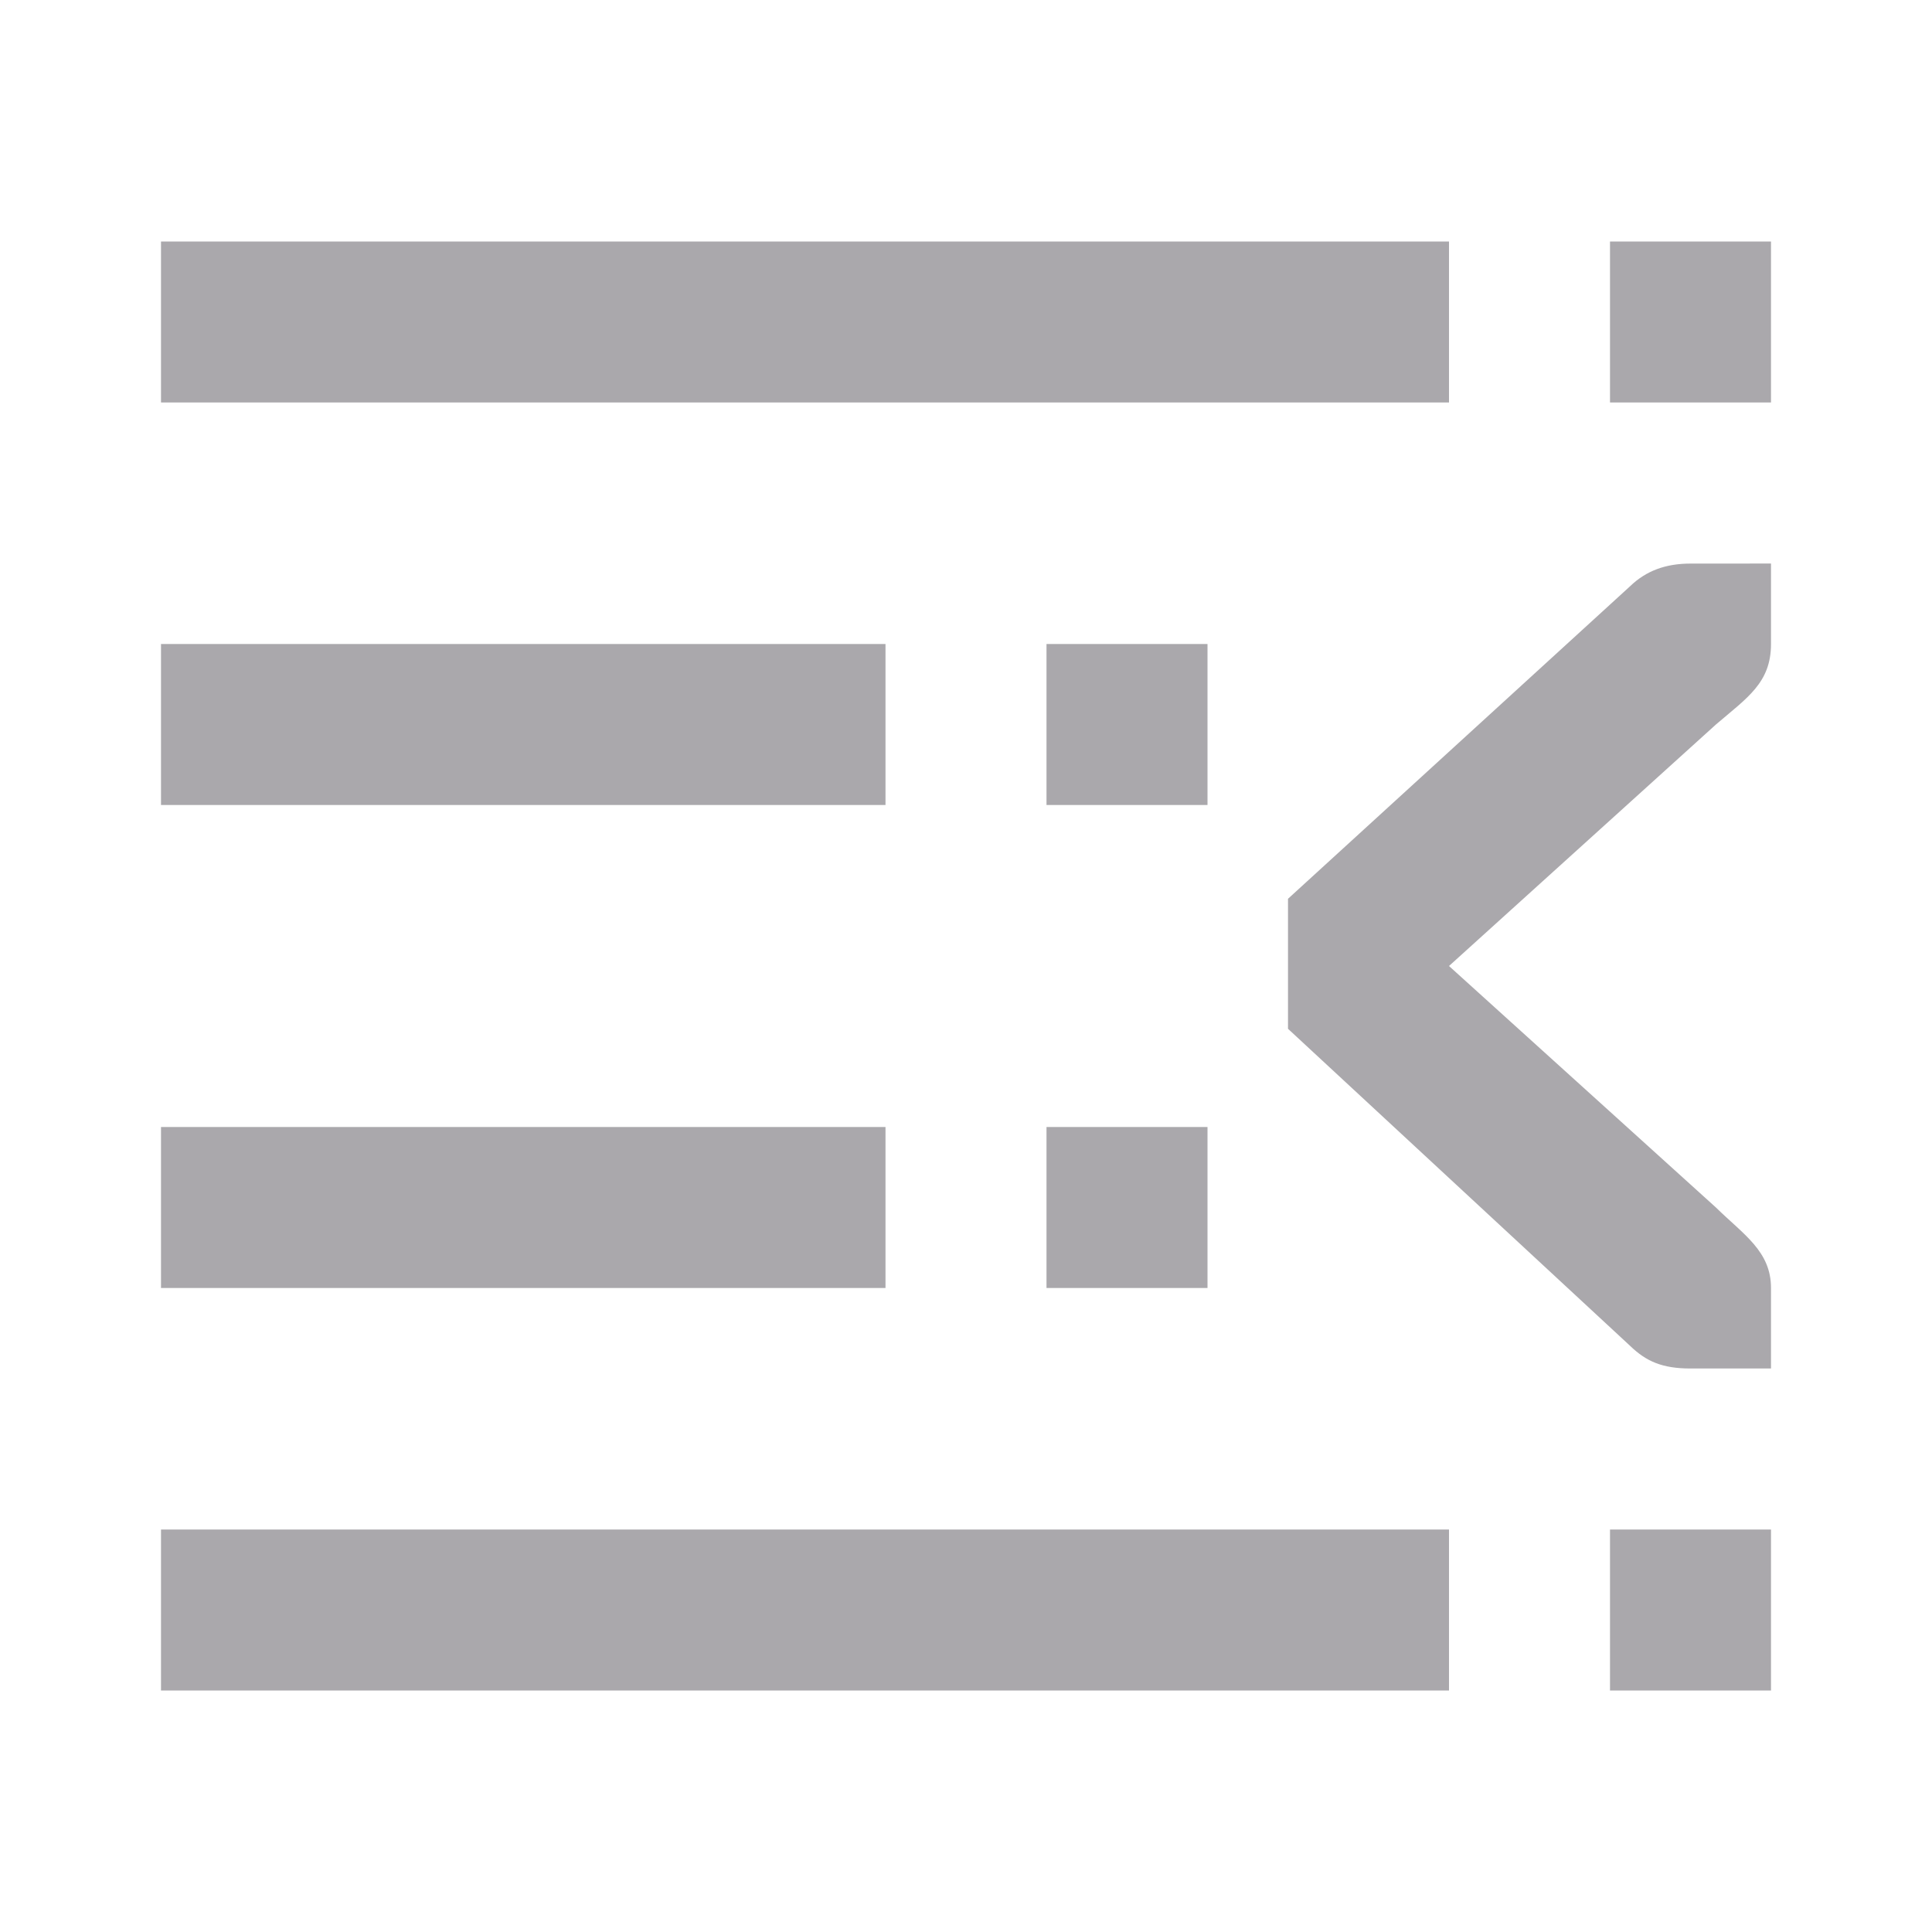
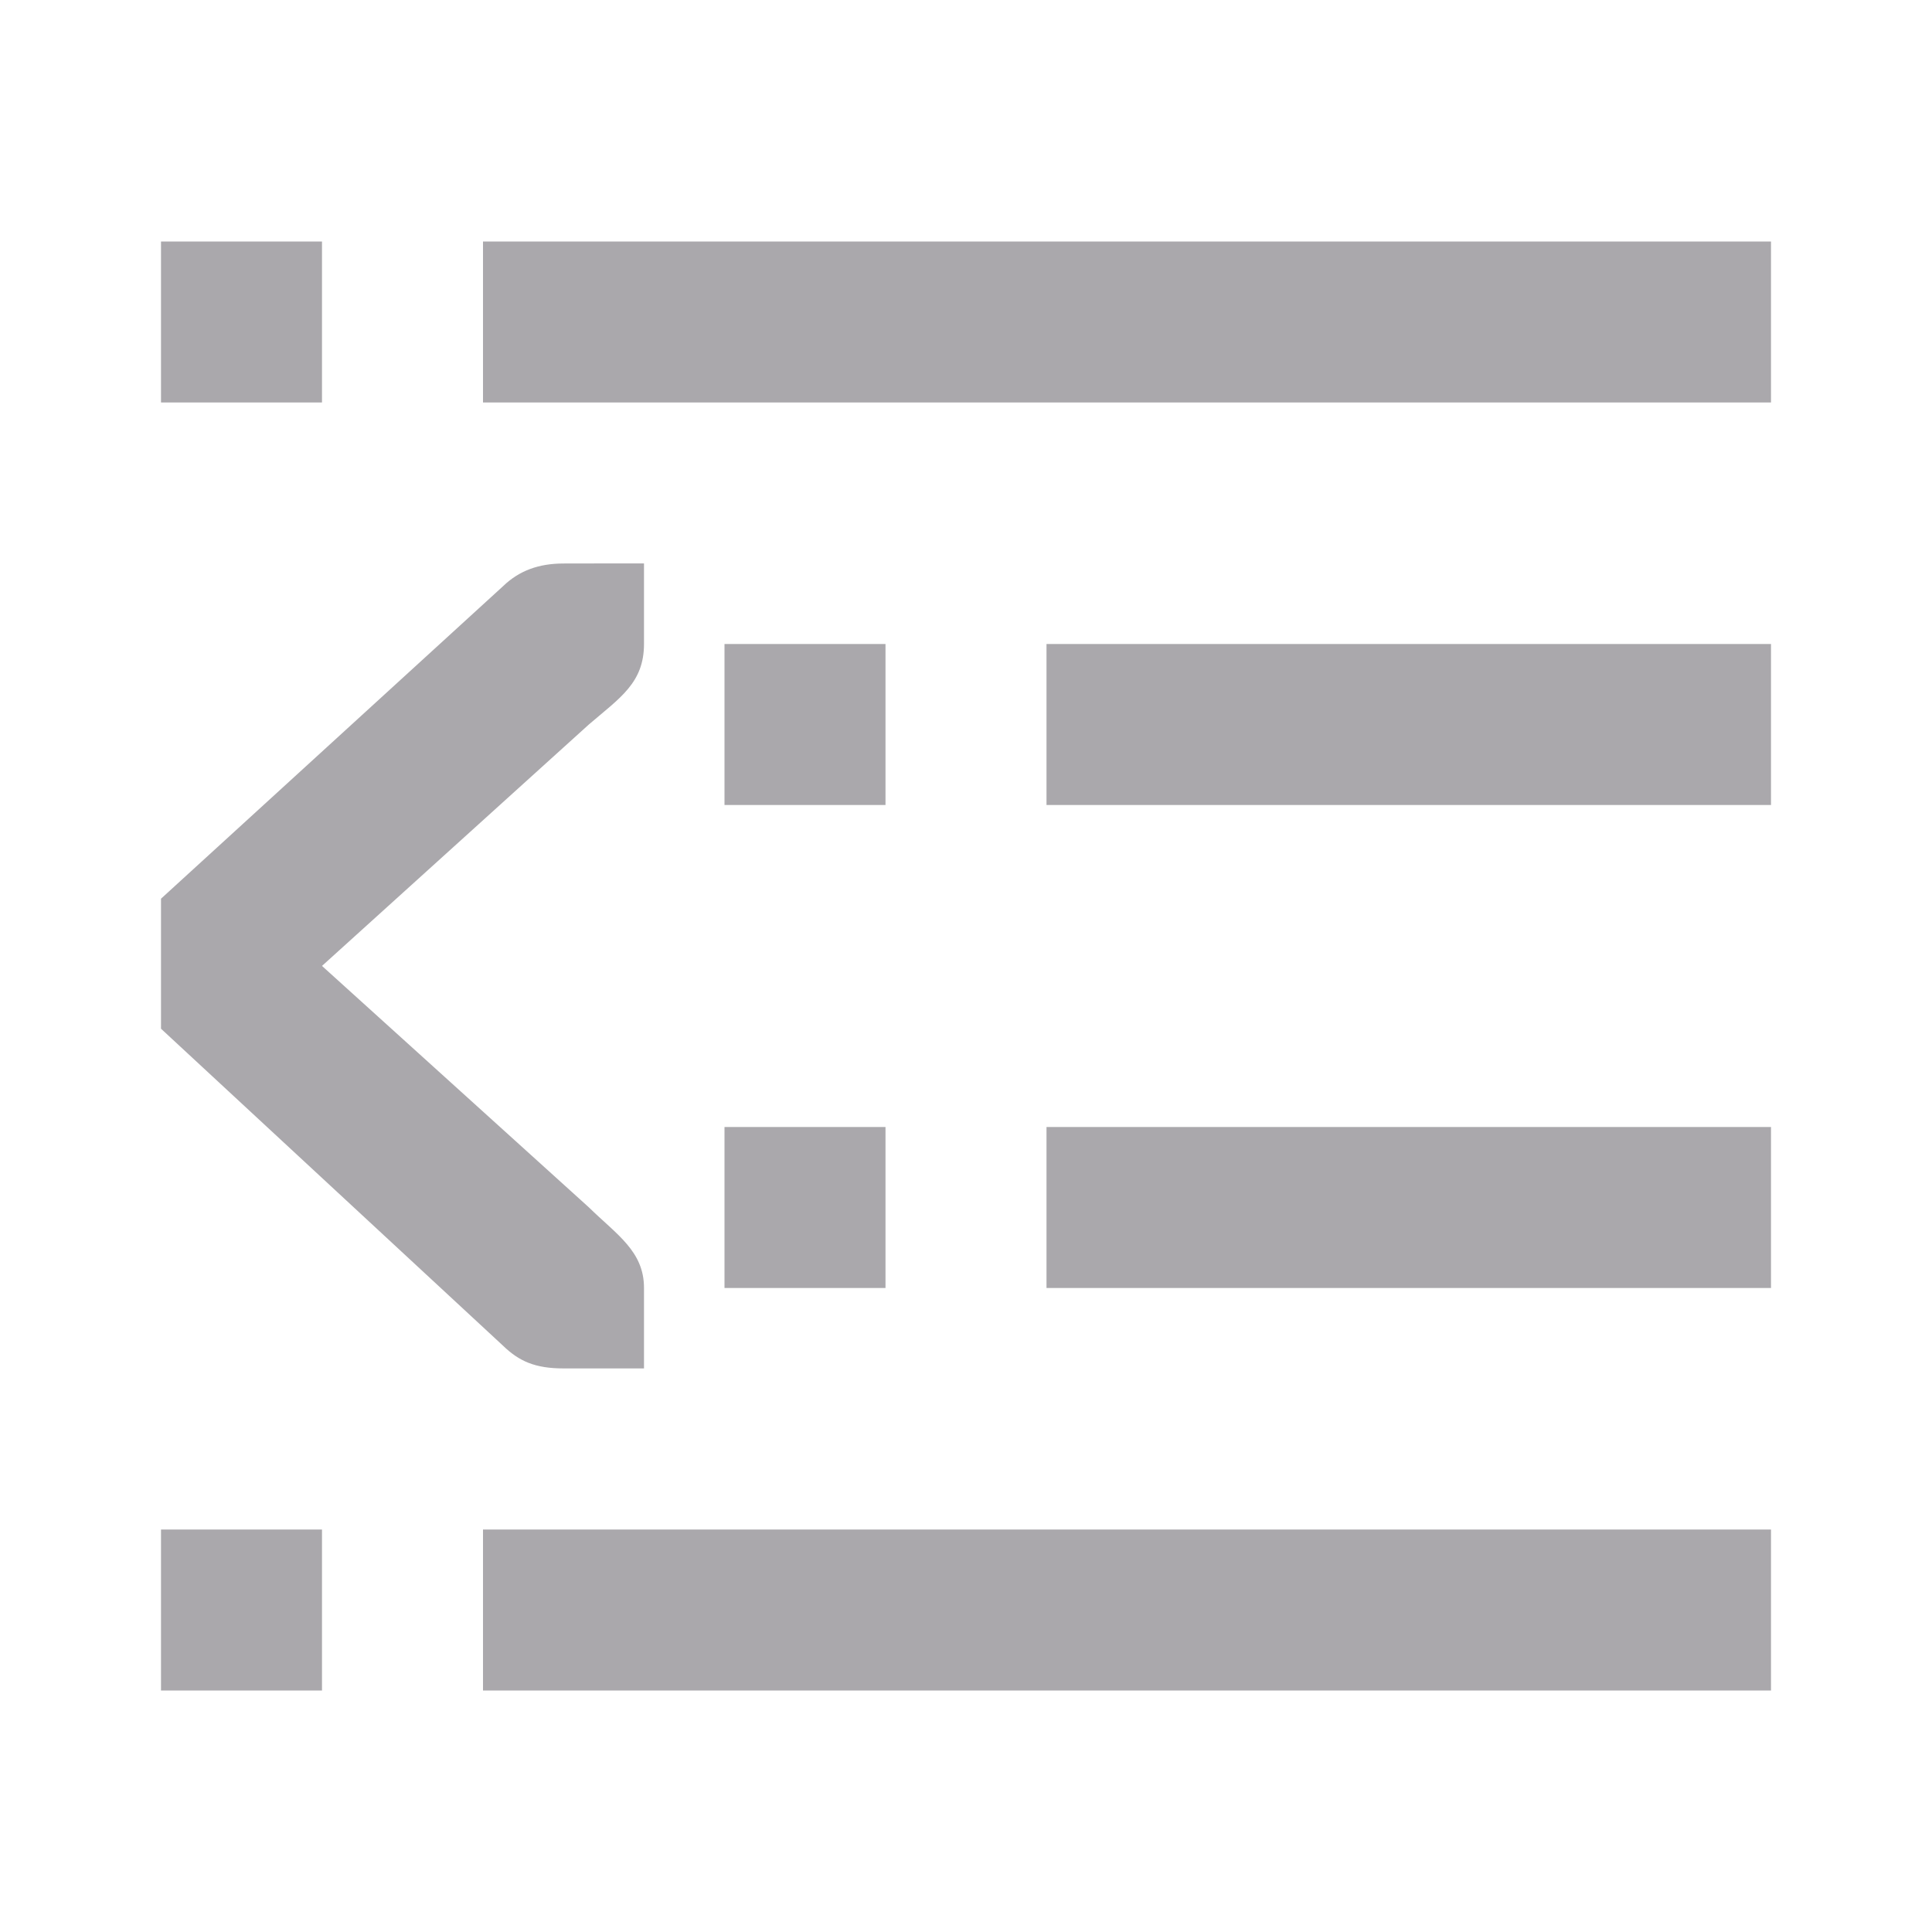
<svg xmlns="http://www.w3.org/2000/svg" viewBox="0 0 24 24">
-   <path d="m22 3v2h-2v-2zm-4 0v2h-16v-2zm4 4v1c0 .484-.298.669-.684 1l-3.316 3 3.316 3c.346.339.684.544.684 1v1h-.412-.588c-.354 0-.552-.09-.75-.281l-4.25-3.939v-1.615l4.25-3.883c.198-.191.441-.281.75-.281h.588zm-7 1v2h-2v-2zm-4 0v2h-9v-2zm4 6v2h-2v-2zm-4 0v2h-9v-2zm11 5v2h-2v-2zm-4 0v2h-16v-2z" fill="#aaa8ac" />
+   <path d="m2 3v2h2v-2zm4 0v2h16v-2zm1 4c-.309 0-.552.09-.75.281l-4.25 3.883v1.615l4.25 3.939c.198.191.396.281.75.281h.588.412v-1c0-.456-.338-.661-.684-1l-3.316-3 3.316-3c.386-.331.684-.516.684-1v-1h-.412zm2 1v2h2v-2zm4 0v2h9v-2zm-4 6v2h2v-2zm4 0v2h9v-2zm-11 5v2h2v-2zm4 0v2h16v-2z" fill="#aaa8ac" />
</svg>
